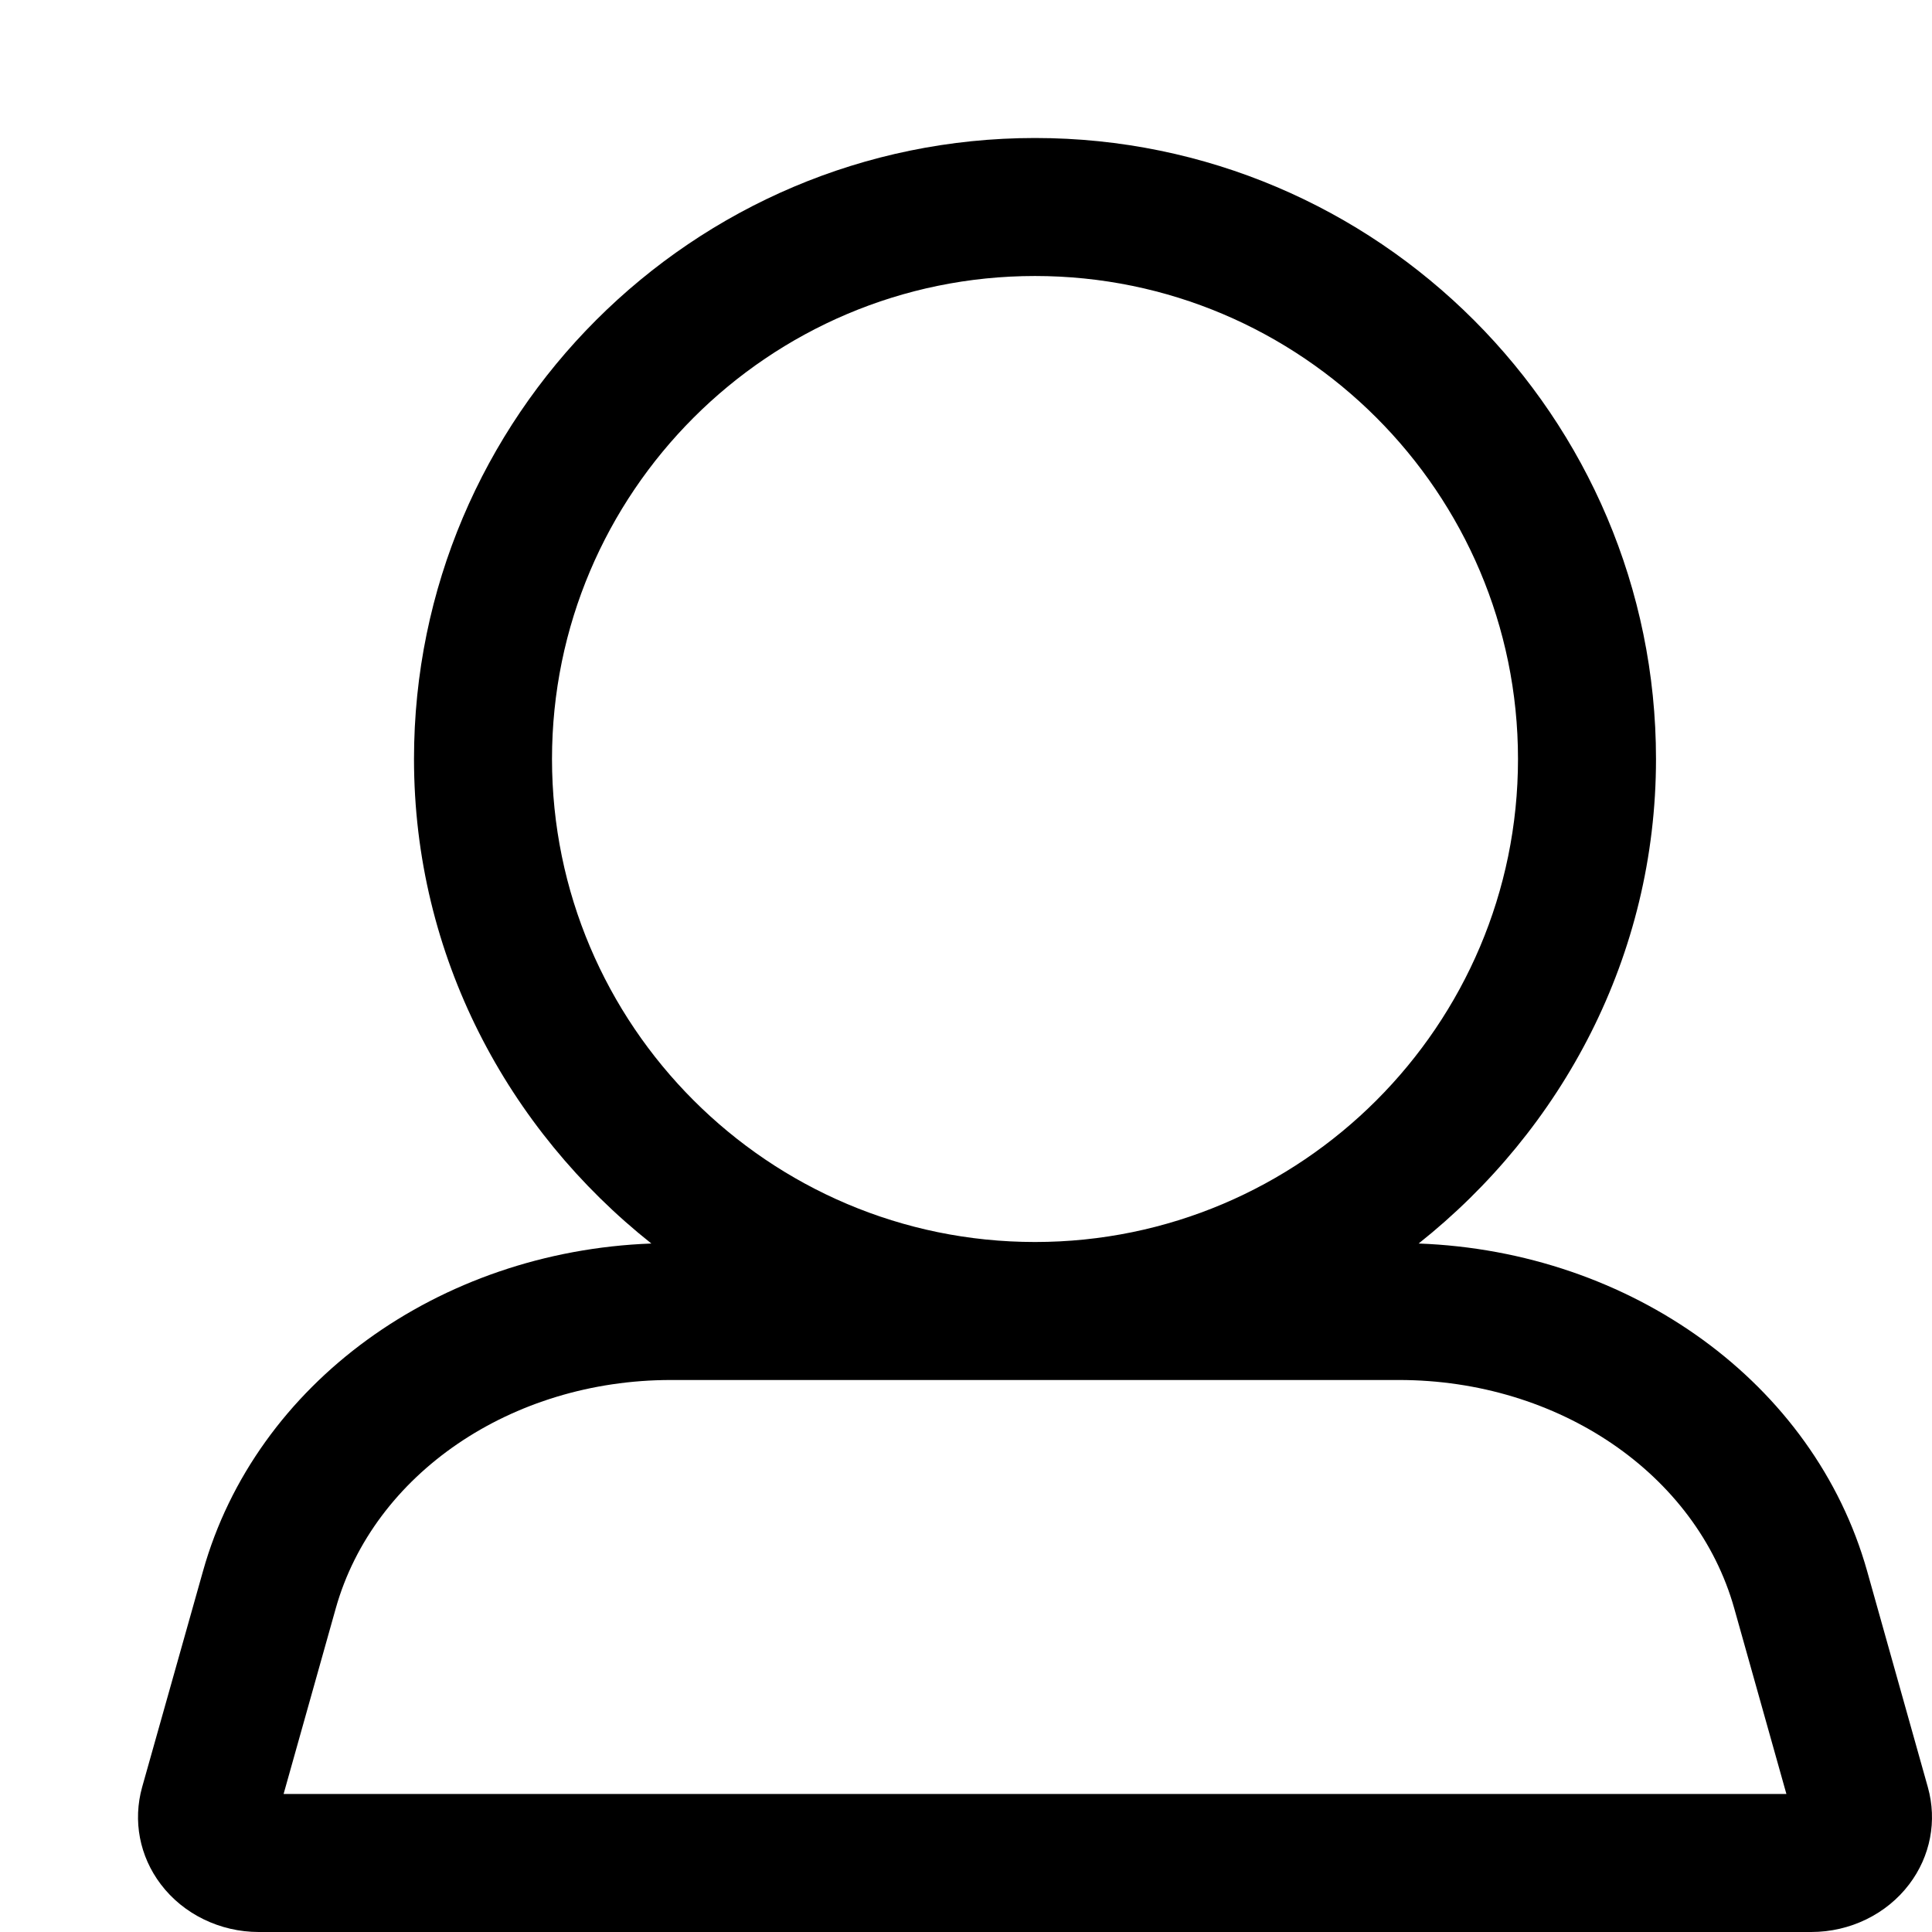
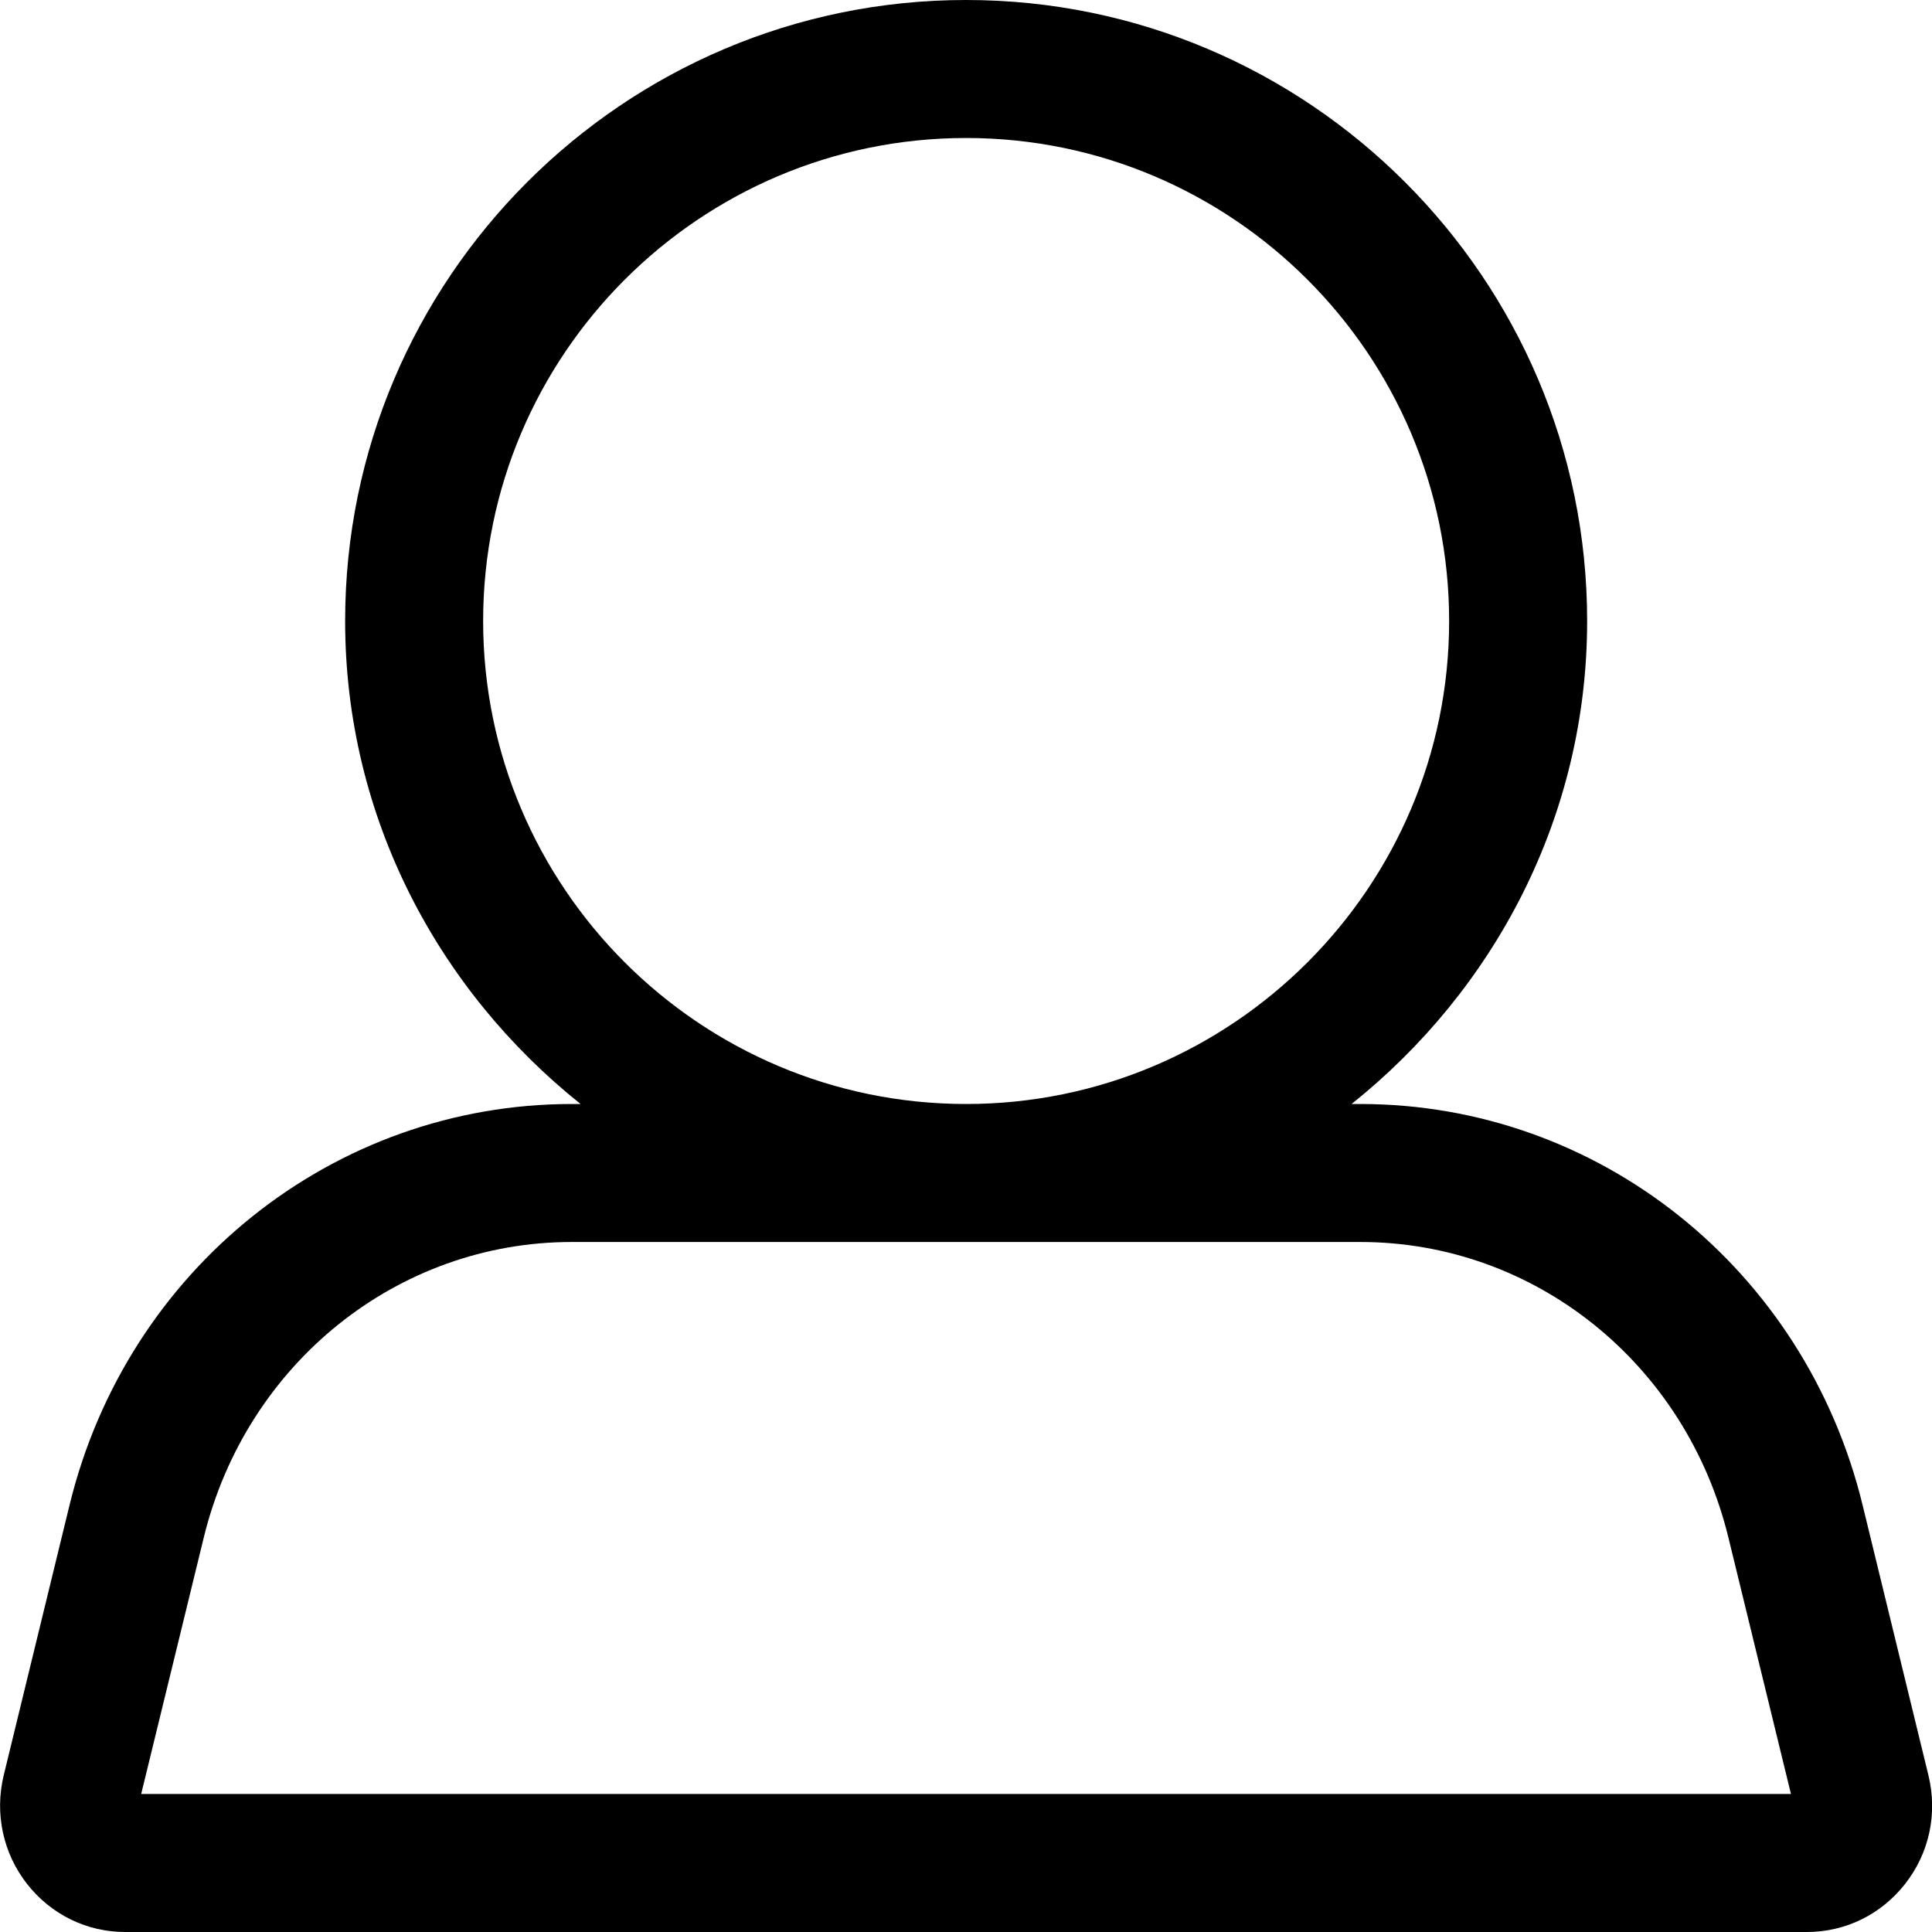
<svg xmlns="http://www.w3.org/2000/svg" width="14" height="14" viewBox="0 0 14 14">
-   <path d="M2.055 13l.378-1.345c.274-.974 1.273-1.655 2.429-1.655l5.276 0c1.156 0 2.155.681 2.429 1.655l.378 1.345-10.89 0zm1.945-7.5c0-1.93 1.57-3.5 3.5-3.5 1.93 0 3.5 1.57 3.5 3.5 0 1.93-1.57 3.5-3.5 3.5-1.93 0-3.5-1.57-3.5-3.5zm9.97 7.451l-.44-1.566c-.383-1.362-1.709-2.317-3.25-2.374C11.319 8.186 12 6.927 12 5.5c0-2.481-2.019-4.5-4.5-4.5-2.481 0-4.5 2.019-4.5 4.5 0 1.427.68 2.686 1.72 3.511-1.541.057-2.867 1.012-3.249 2.374l-.441 1.565c-.068.244-.019.501.135.704.164.217.43.346.71.346L13.125 14c.281 0 .546-.129.71-.346.154-.203.203-.46.135-.703z" fill="#000" fill-rule="evenodd" />
+   <path d="M1.023 13l.453-1.856c.307-1.263 1.404-2.144 2.667-2.144l5.715 0c1.263 0 2.36.881 2.667 2.143l.453 1.857-11.955 0zm2.478-8.5c0-1.93 1.57-3.5 3.5-3.5 1.929 0 3.5 1.57 3.5 3.5 0 1.93-1.571 3.5-3.5 3.5-1.93 0-3.5-1.57-3.5-3.5zm10.473 8.364l-.477-1.958c-.417-1.711-1.913-2.906-3.639-2.906l-.064 0c1.032-.825 1.707-2.079 1.707-3.5 0-2.481-2.019-4.5-4.5-4.5-2.482 0-4.5 2.019-4.5 4.5 0 1.421.674 2.675 1.706 3.5l-.064 0c-1.725 0-3.222 1.195-3.639 2.906l-.477 1.958c-.067.278-.005.566.17.789.174.221.432.347.71.347l12.187 0c.278 0 .536-.126.71-.347.176-.223.238-.511.17-.789z" fill="#000" fill-rule="evenodd" />
</svg>
